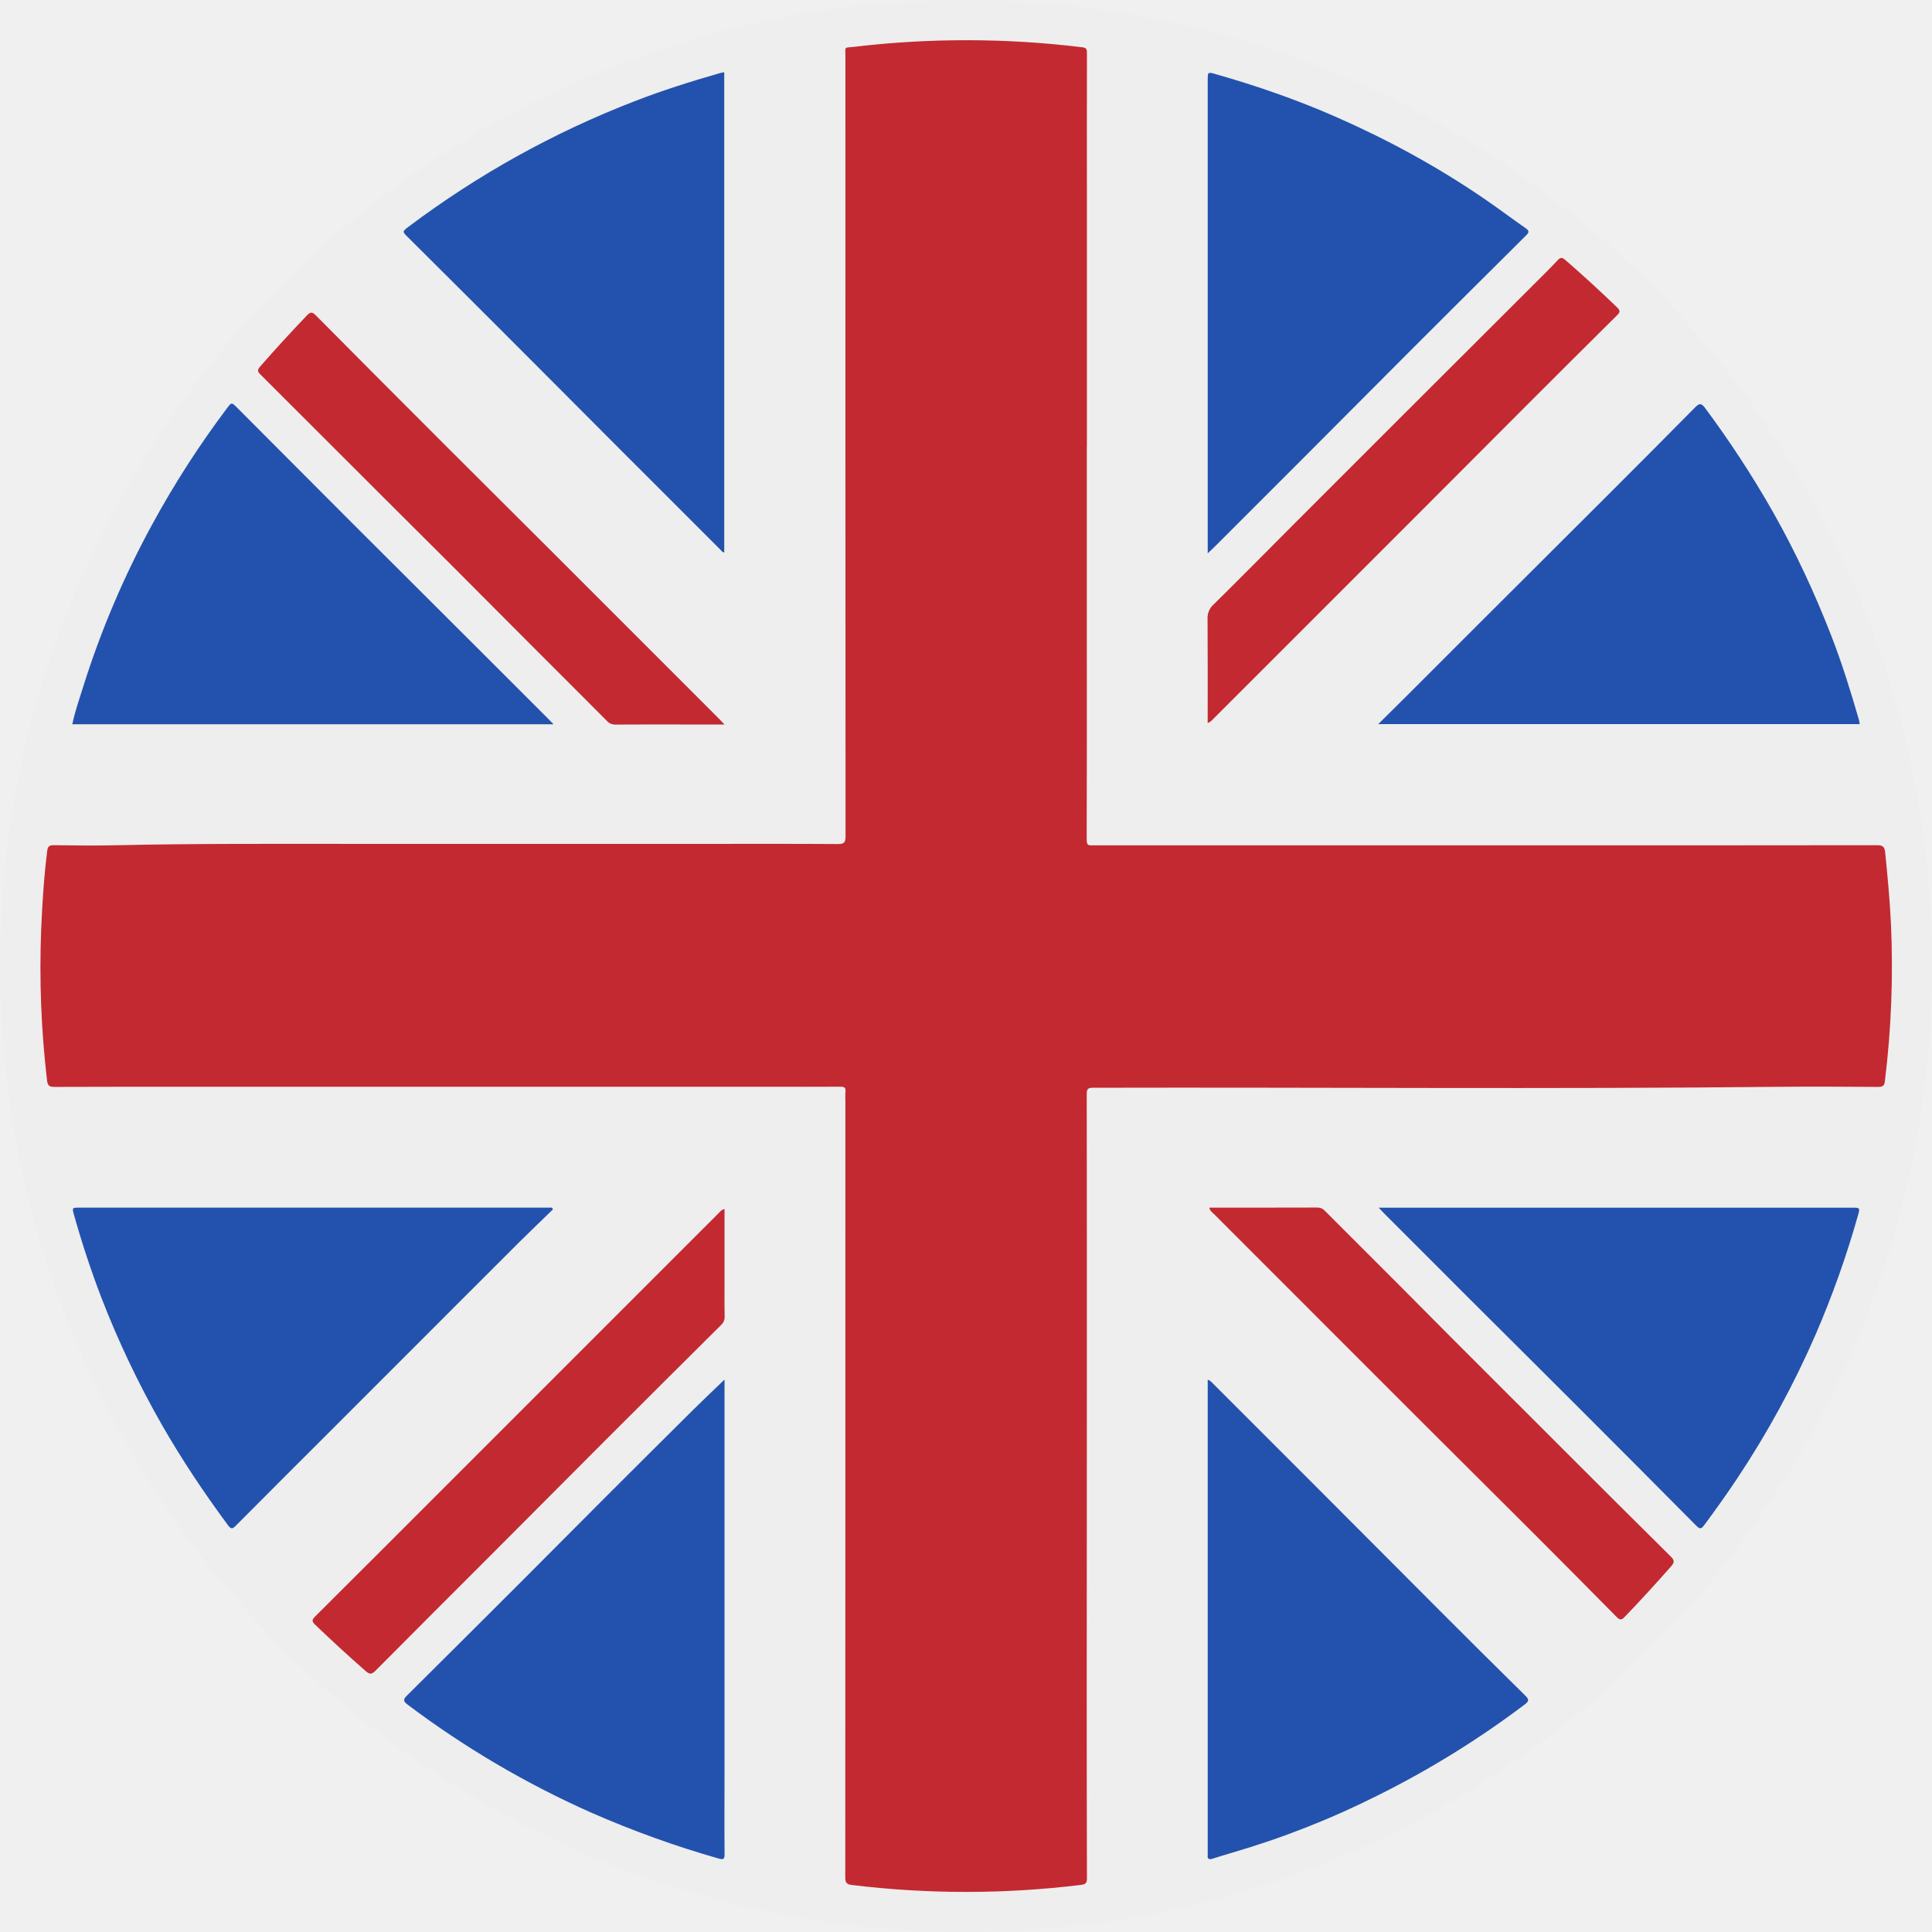
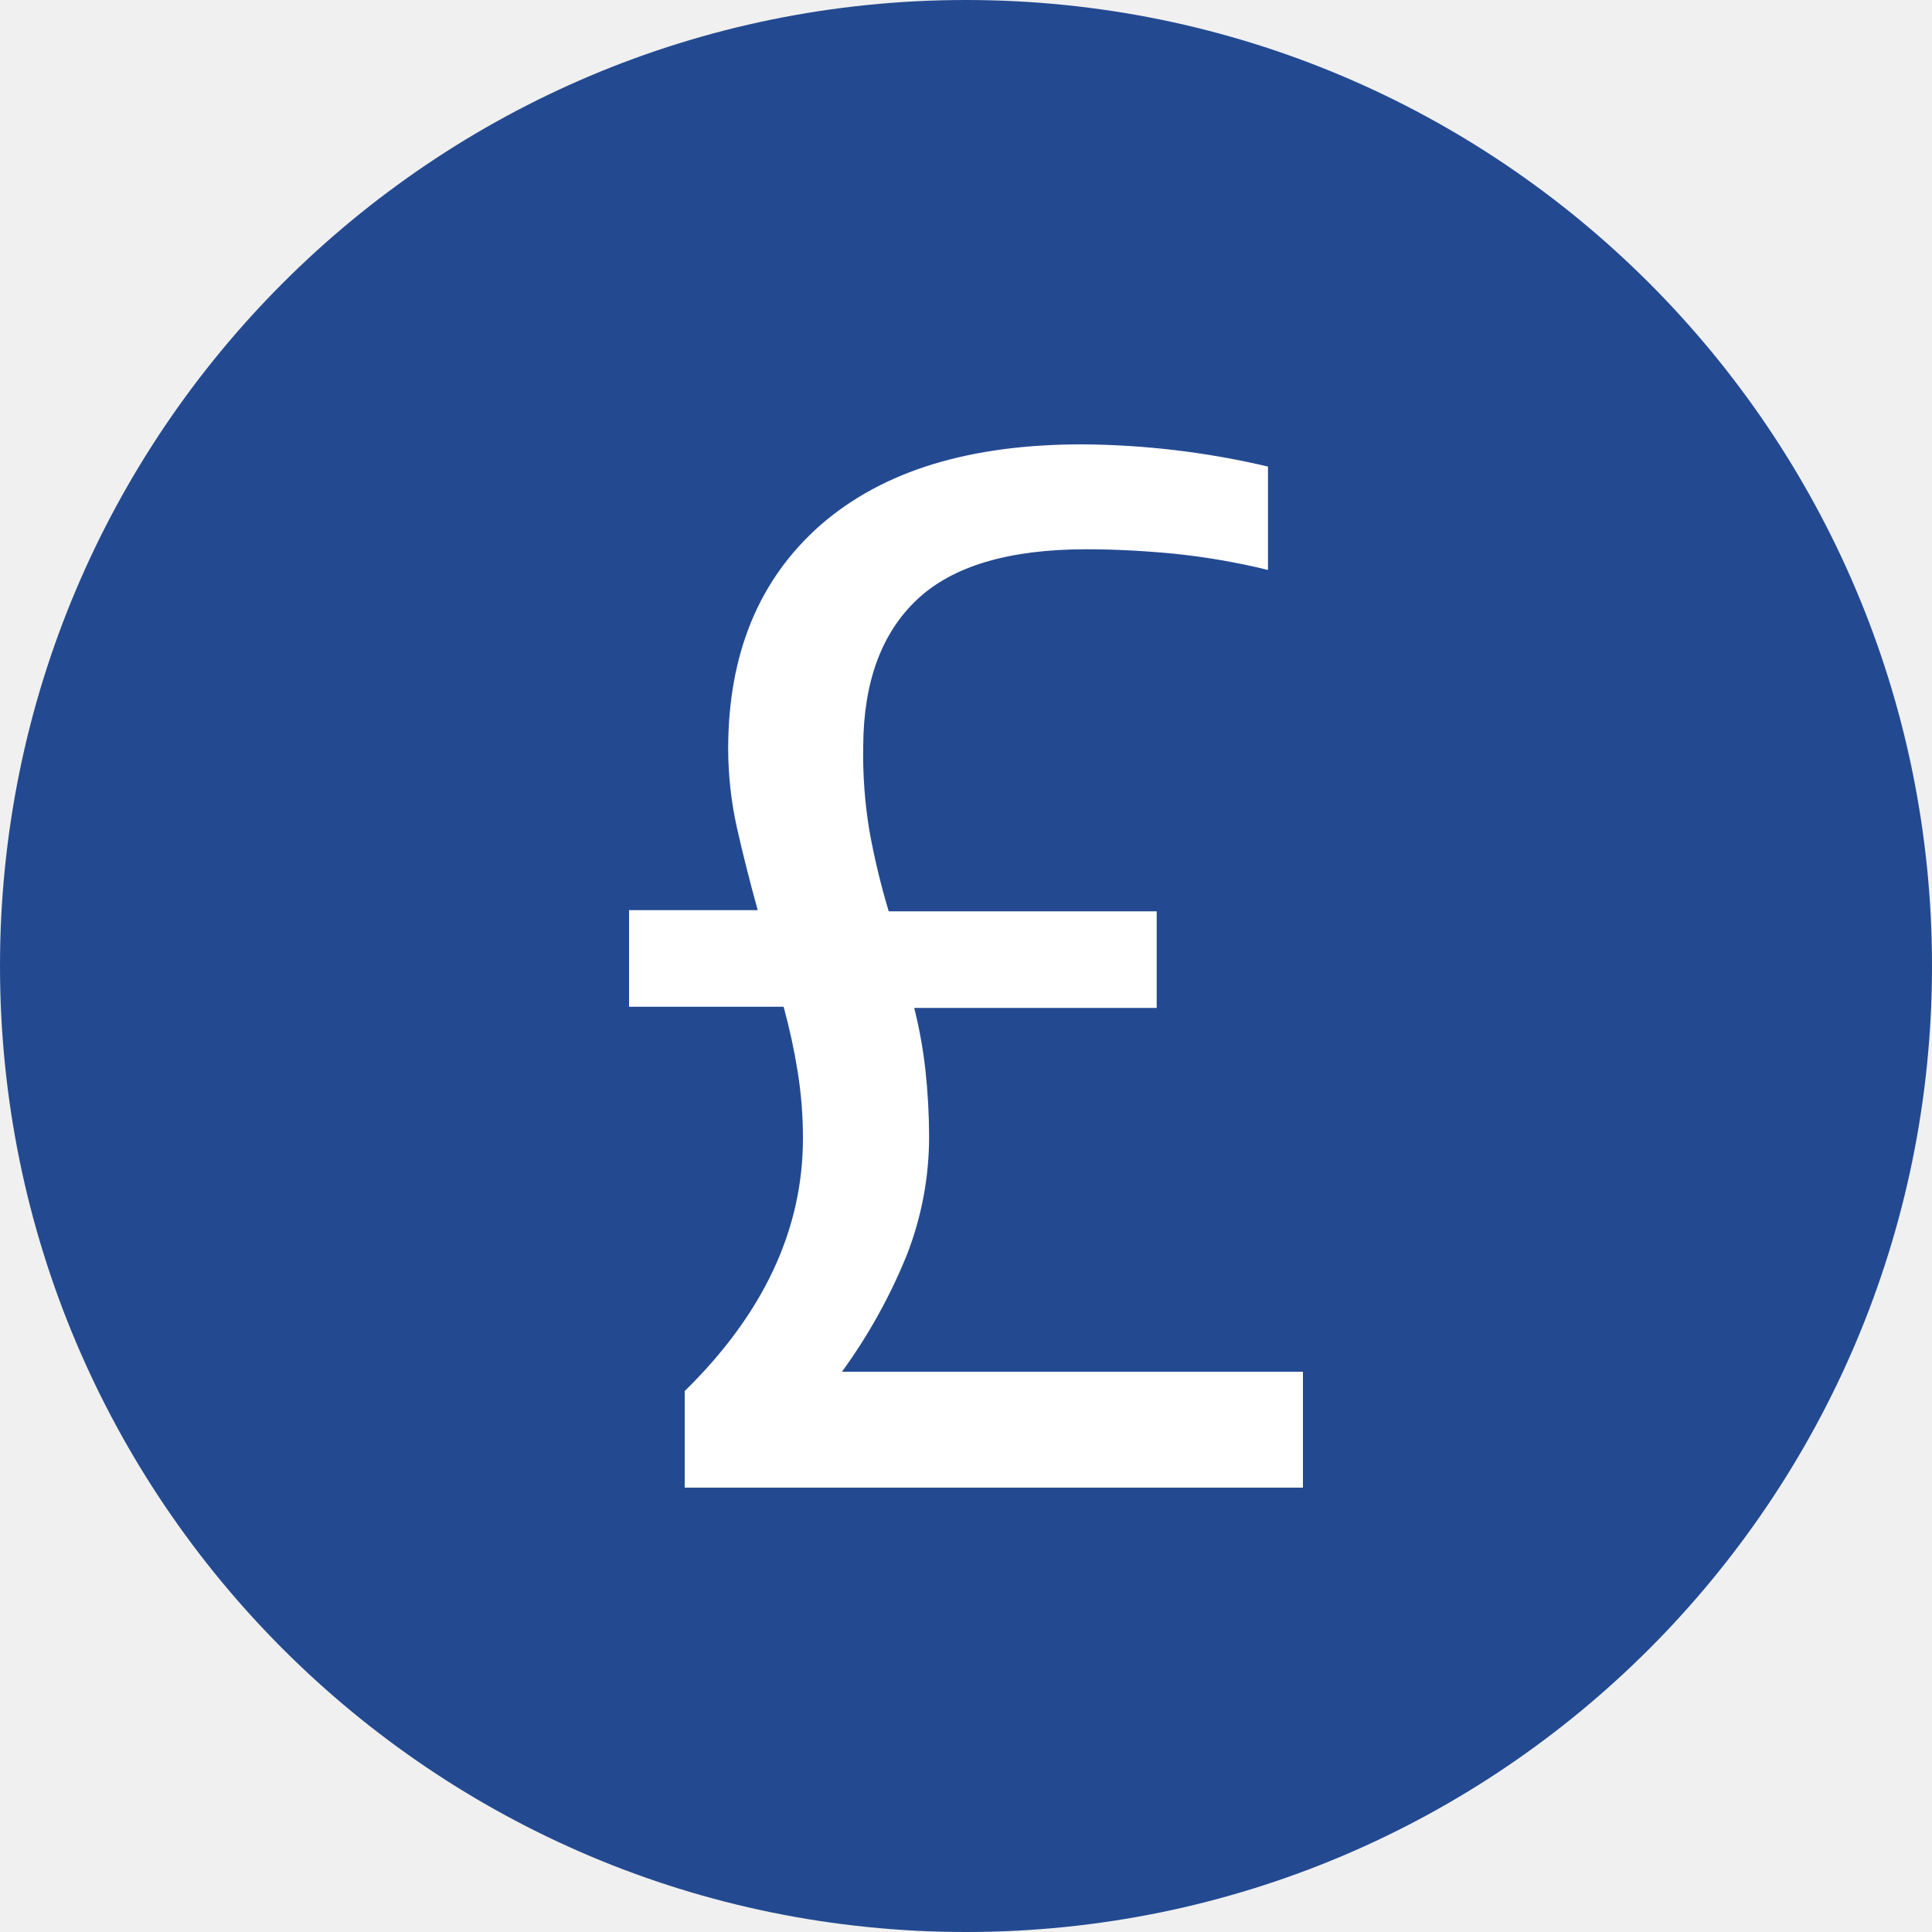
- <svg xmlns="http://www.w3.org/2000/svg" t="1768798611526" class="icon" viewBox="0 0 1024 1024" version="1.1" p-id="12460" width="256" height="256">
-   <path d="M512.076 512m-512 0a512 512 0 1 0 1024 0 512 512 0 1 0-1024 0Z" fill="#EEEEEE" p-id="12461" />
-   <path d="M576.033 236.757v104.32c0 34.773 0.064 69.525-0.064 104.299 0 3.115 1.643 2.667 3.52 2.667h255.019c53.44 0 106.88 0.021 160.341-0.064 2.901 0 4.011 0.704 4.309 3.669 1.28 12.693 2.496 25.387 3.093 38.144a498.923 498.923 0 0 1-3.2 83.093c-0.277 2.496-1.024 3.2-3.563 3.2-17.984-0.128-35.989-0.213-53.973-0.043-120.747 1.28-241.493 0.192-362.24 0.491-2.56 0-3.285 0.597-3.285 3.243 0.085 50.197 0.064 100.416 0.064 150.613 0 55.445-0.064 110.869-0.064 166.315 0 32.853 0 65.749 0.107 98.624 0 2.347-0.32 3.349-3.072 3.691a500.224 500.224 0 0 1-121.557 0.064c-2.923-0.341-3.456-1.429-3.456-4.139C448.076 858.027 448.076 721.131 448.076 584.235c0-1.877-0.128-3.797 0.043-5.653 0.171-2.069-0.533-2.624-2.603-2.603-13.547 0.085-27.093 0.021-40.64 0.021h-104.32a1917077.312 1917077.312 0 0 0-191.957 0c-26.539 0-53.099-0.021-79.637 0.085-2.688 0-3.691-0.491-4.032-3.456a514.304 514.304 0 0 1-3.115-79.787c0.576-13.995 1.472-27.947 3.2-41.813 0.299-2.432 1.067-3.072 3.477-3.051 11.115 0.128 22.229 0.277 33.344 0.021 41.387-0.939 82.773-0.725 124.16-0.725h192.981c21.675 0 43.307-0.064 64.981 0.085 3.243 0 4.203-0.597 4.203-4.075C448.076 305.6 448.076 167.936 448.097 30.251c0-5.909-1.067-4.779 4.821-5.461a506.027 506.027 0 0 1 120.619 0.256c1.941 0.256 2.56 0.725 2.56 2.773C576.033 53.909 576.076 80 576.076 106.112V236.779h-0.021z" fill="#C32931" p-id="12462" />
-   <path d="M293.366 383.872h-255.04c1.429-6.891 3.712-13.355 5.76-19.883a479.936 479.936 0 0 1 36.608-86.08 499.904 499.904 0 0 1 39.573-61.483c2.453-3.264 2.475-3.285 5.376-0.384 20.544 20.587 41.045 41.216 61.611 61.781 22.144 22.144 44.331 44.224 66.496 66.347 12.501 12.459 24.96 24.96 37.44 37.419l2.176 2.283M383.862 292.821c-1.152-0.149-1.579-1.024-2.155-1.6l-53.483-53.461c-22.101-22.144-44.181-44.352-66.325-66.475-15.211-15.232-30.507-30.4-45.76-45.611-2.987-2.965-2.965-2.987 0.512-5.589a498.048 498.048 0 0 1 119.68-66.432c14.891-5.781 30.08-10.56 45.44-14.955 0.64-0.192 1.28-0.235 2.091-0.384v254.507zM293.089 640.981c-5.973 5.803-11.968 11.541-17.877 17.387-9.771 9.707-19.477 19.456-29.227 29.205l-70.165 70.187c-16.96 16.939-33.92 33.856-50.816 50.88-1.749 1.749-2.56 1.963-4.16-0.213-12.587-17.045-24.363-34.624-34.923-53.035a499.776 499.776 0 0 1-32.256-67.755 497.835 497.835 0 0 1-14.379-43.52c-1.152-4.032-1.131-4.053 2.944-4.053h250.283l0.576 0.917M640.118 293.269v-4.032-246.677c0-4.48 0-4.48 4.309-3.243 21.76 6.187 43.093 13.611 63.829 22.72 27.264 11.989 53.333 26.176 77.931 42.965 7.616 5.184 14.955 10.731 22.507 16 1.877 1.323 1.835 2.133 0.256 3.691-20.48 20.331-40.96 40.704-61.355 61.12-19.221 19.221-38.4 38.528-57.6 57.771l-46.165 46.165c-1.024 1.003-2.091 1.984-3.712 3.52M985.676 383.808h-255.189c5.077-5.035 9.728-9.6 14.336-14.208l36.715-36.715c24.128-24.085 48.277-48.128 72.384-72.213 14.933-14.912 29.803-29.867 44.629-44.864 2.005-2.005 3.136-2.283 5.035 0.256a535.851 535.851 0 0 1 35.861 54.827c12.053 21.248 22.336 43.307 31.168 66.048 5.696 14.677 10.368 29.696 14.72 44.821 0.149 0.64 0.213 1.28 0.341 2.048M384.012 731.2v206.997c0 14.763-0.107 29.547 0.021 44.309 0 2.667-0.277 3.371-3.115 2.56a529.045 529.045 0 0 1-67.477-24.299 497.045 497.045 0 0 1-97.536-57.387c-2.176-1.621-2.261-2.688-0.341-4.565 20.715-20.587 41.387-41.173 62.037-61.824 14.848-14.848 29.589-29.76 44.437-44.587a14740.267 14740.267 0 0 1 45.056-44.864c5.504-5.461 11.136-10.773 16.917-16.341M730.742 640.085h250.752c4.416 0 4.437 0 3.2 4.331a505.216 505.216 0 0 1-22.379 62.912 491.307 491.307 0 0 1-41.643 76.395c-5.589 8.405-11.456 16.619-17.493 24.747-1.579 2.133-2.389 1.92-4.139 0.171-20.245-20.416-40.533-40.789-60.864-61.12-19.627-19.627-39.317-39.168-58.965-58.773-15.019-14.976-29.995-29.995-44.971-44.992-1.024-1.003-1.984-2.069-3.477-3.669M640.118 731.221c1.707 0.704 2.56 1.877 3.584 2.88 17.429 17.408 34.88 34.837 52.267 52.267 22.443 22.485 44.843 45.013 67.285 67.456 14.976 14.997 29.995 29.952 45.12 44.821 2.133 2.112 2.133 2.987-0.32 4.821a494.656 494.656 0 0 1-77.099 47.787 456.043 456.043 0 0 1-78.123 30.784c-3.413 0.96-6.763 2.069-10.155 3.115-1.707 0.533-2.859 0.277-2.56-1.92 0.043-0.427 0-0.875 0-1.323V731.2z" fill="#2252AD" p-id="12463" />
-   <path d="M384.012 384h-23.467c-11.435 0-22.869-0.043-34.304 0.043a5.867 5.867 0 0 1-4.608-1.984c-13.696-13.781-27.456-27.477-41.173-41.216-13.653-13.653-27.243-27.371-40.896-41.024-12.16-12.16-24.384-24.256-36.544-36.416-21.589-21.568-43.157-43.157-64.768-64.704-1.387-1.387-2.24-2.283-0.512-4.267 8.107-9.28 16.427-18.347 24.939-27.264 2.005-2.112 2.987-1.771 4.843 0.107 22.507 22.699 45.077 45.355 67.691 67.947 19.307 19.328 38.699 38.549 58.027 57.856 22.4 22.357 44.736 44.757 67.115 67.115l20.949 20.971c0.768 0.747 1.493 1.536 2.709 2.837M384.012 640.811v41.216c0 5.227-0.064 10.453 0.064 15.659a5.76 5.76 0 0 1-1.92 4.629c-20.48 20.331-40.917 40.704-61.333 61.099-19.456 19.477-38.848 38.997-58.304 58.475-21.163 21.205-42.411 42.347-63.488 63.616-2.133 2.133-3.2 1.963-5.291 0.128a780.8 780.8 0 0 1-26.731-24.533c-1.856-1.771-1.685-2.645 0.043-4.352 21.248-21.141 42.432-42.368 63.637-63.573l61.717-61.696 65.472-65.493 22.869-22.827c0.832-0.832 1.493-1.92 3.264-2.347M640.097 383.232c0-18.667 0.064-36.971-0.064-55.275a9.408 9.408 0 0 1 3.136-7.509c13.909-13.696 27.627-27.627 41.429-41.451 19.84-19.883 39.701-39.744 59.584-59.584l69.76-69.632c3.925-3.904 7.893-7.808 11.669-11.883 1.515-1.664 2.453-1.451 4.032-0.107 9.387 8.128 18.539 16.555 27.499 25.173 1.749 1.707 1.536 2.56-0.064 4.139a12252.373 12252.373 0 0 0-46.272 46.08c-19.307 19.307-38.592 38.677-57.899 58.005l-65.003 65.024c-14.784 14.763-29.525 29.547-44.309 44.288-0.917 0.939-1.707 2.027-3.499 2.731M640.972 640.064c19.2 0 38.208 0.021 57.216-0.043a5.333 5.333 0 0 1 4.053 1.771c13.44 13.44 26.88 26.837 40.277 40.277 8.789 8.811 17.493 17.643 26.283 26.453 20.011 20.011 40.021 40.043 60.053 60.032 18.859 18.837 37.696 37.675 56.64 56.384 2.048 2.027 2.133 3.093 0.213 5.269-8 9.088-16.149 18.027-24.533 26.731-1.707 1.813-2.603 1.835-4.373 0.043a8750.357 8750.357 0 0 0-45.312-45.611c-19.883-19.861-39.808-39.68-59.712-59.52l-64.299-64.32-44.053-44.075c-0.939-0.939-2.219-1.728-2.453-3.413" fill="#C32931" p-id="12464" />
+ <svg xmlns="http://www.w3.org/2000/svg" t="1766735538567" class="icon" viewBox="0 0 1024 1024" version="1.1" p-id="8696" width="256" height="256">
+   <path d="M512 512m-512 0a512 512 0 1 0 1024 0 512 512 0 1 0-1024 0Z" fill="#234A91" p-id="8697" />
+   <path d="M690.586 727.04v61.44h-327.68v-51.2q62.669-61.44 62.669-133.939a222.003 222.003 0 0 0-2.765-35.226 325.018 325.018 0 0 0-7.475-34.509h-81.92v-51.2h68.198c-4.198-15.155-7.885-29.696-11.059-43.827a195.174 195.174 0 0 1-4.608-41.574q0-75.878 49.254-118.989C468.173 249.446 514.048 235.52 573.44 235.52a441.446 441.446 0 0 1 98.611 11.776v54.784a368.64 368.64 0 0 0-49.664-8.602c-15.974-1.536-31.539-2.355-46.592-2.355q-61.44 0-89.702 26.624t-28.57 77.517A246.784 246.784 0 0 0 460.8 440.32a385.946 385.946 0 0 0 10.24 42.701h142.029v51.2H484.557a248.013 248.013 0 0 1 5.939 32.973 330.752 330.752 0 0 1 1.946 35.226 172.237 172.237 0 0 1-11.776 62.669A290.202 290.202 0 0 1 446.259 727.04z" fill="#FFFFFF" p-id="8698" />
</svg>
